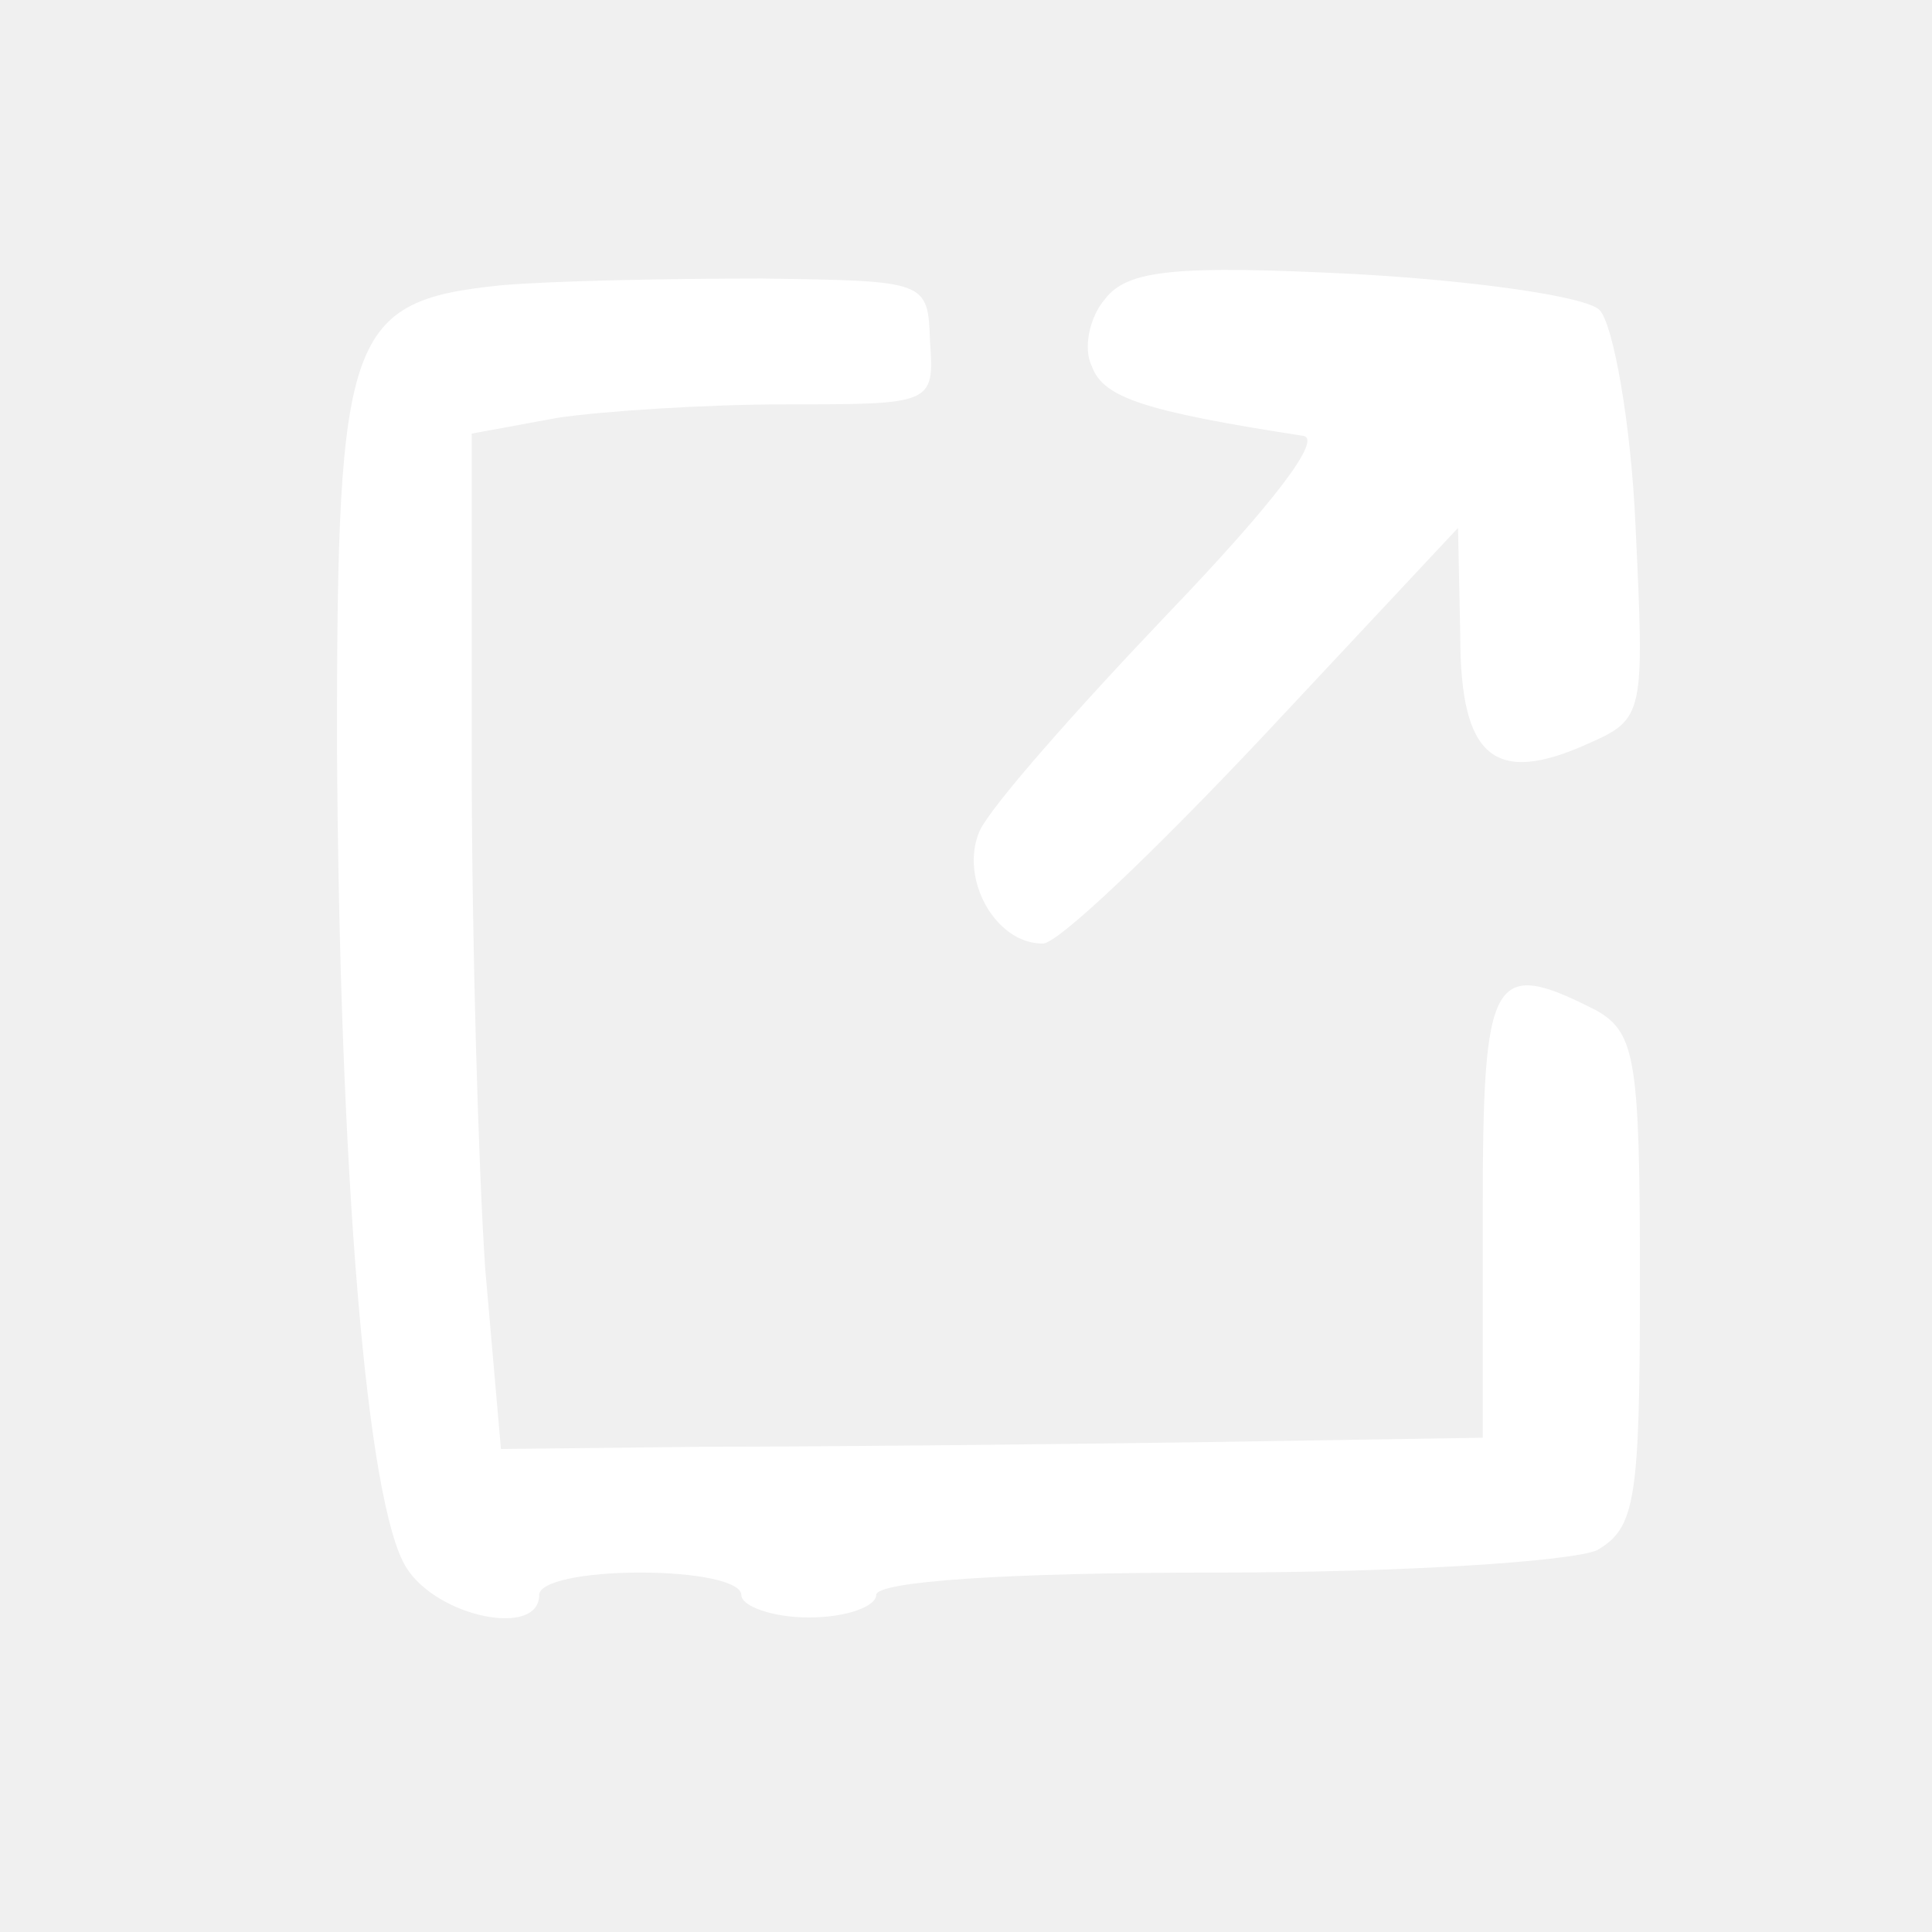
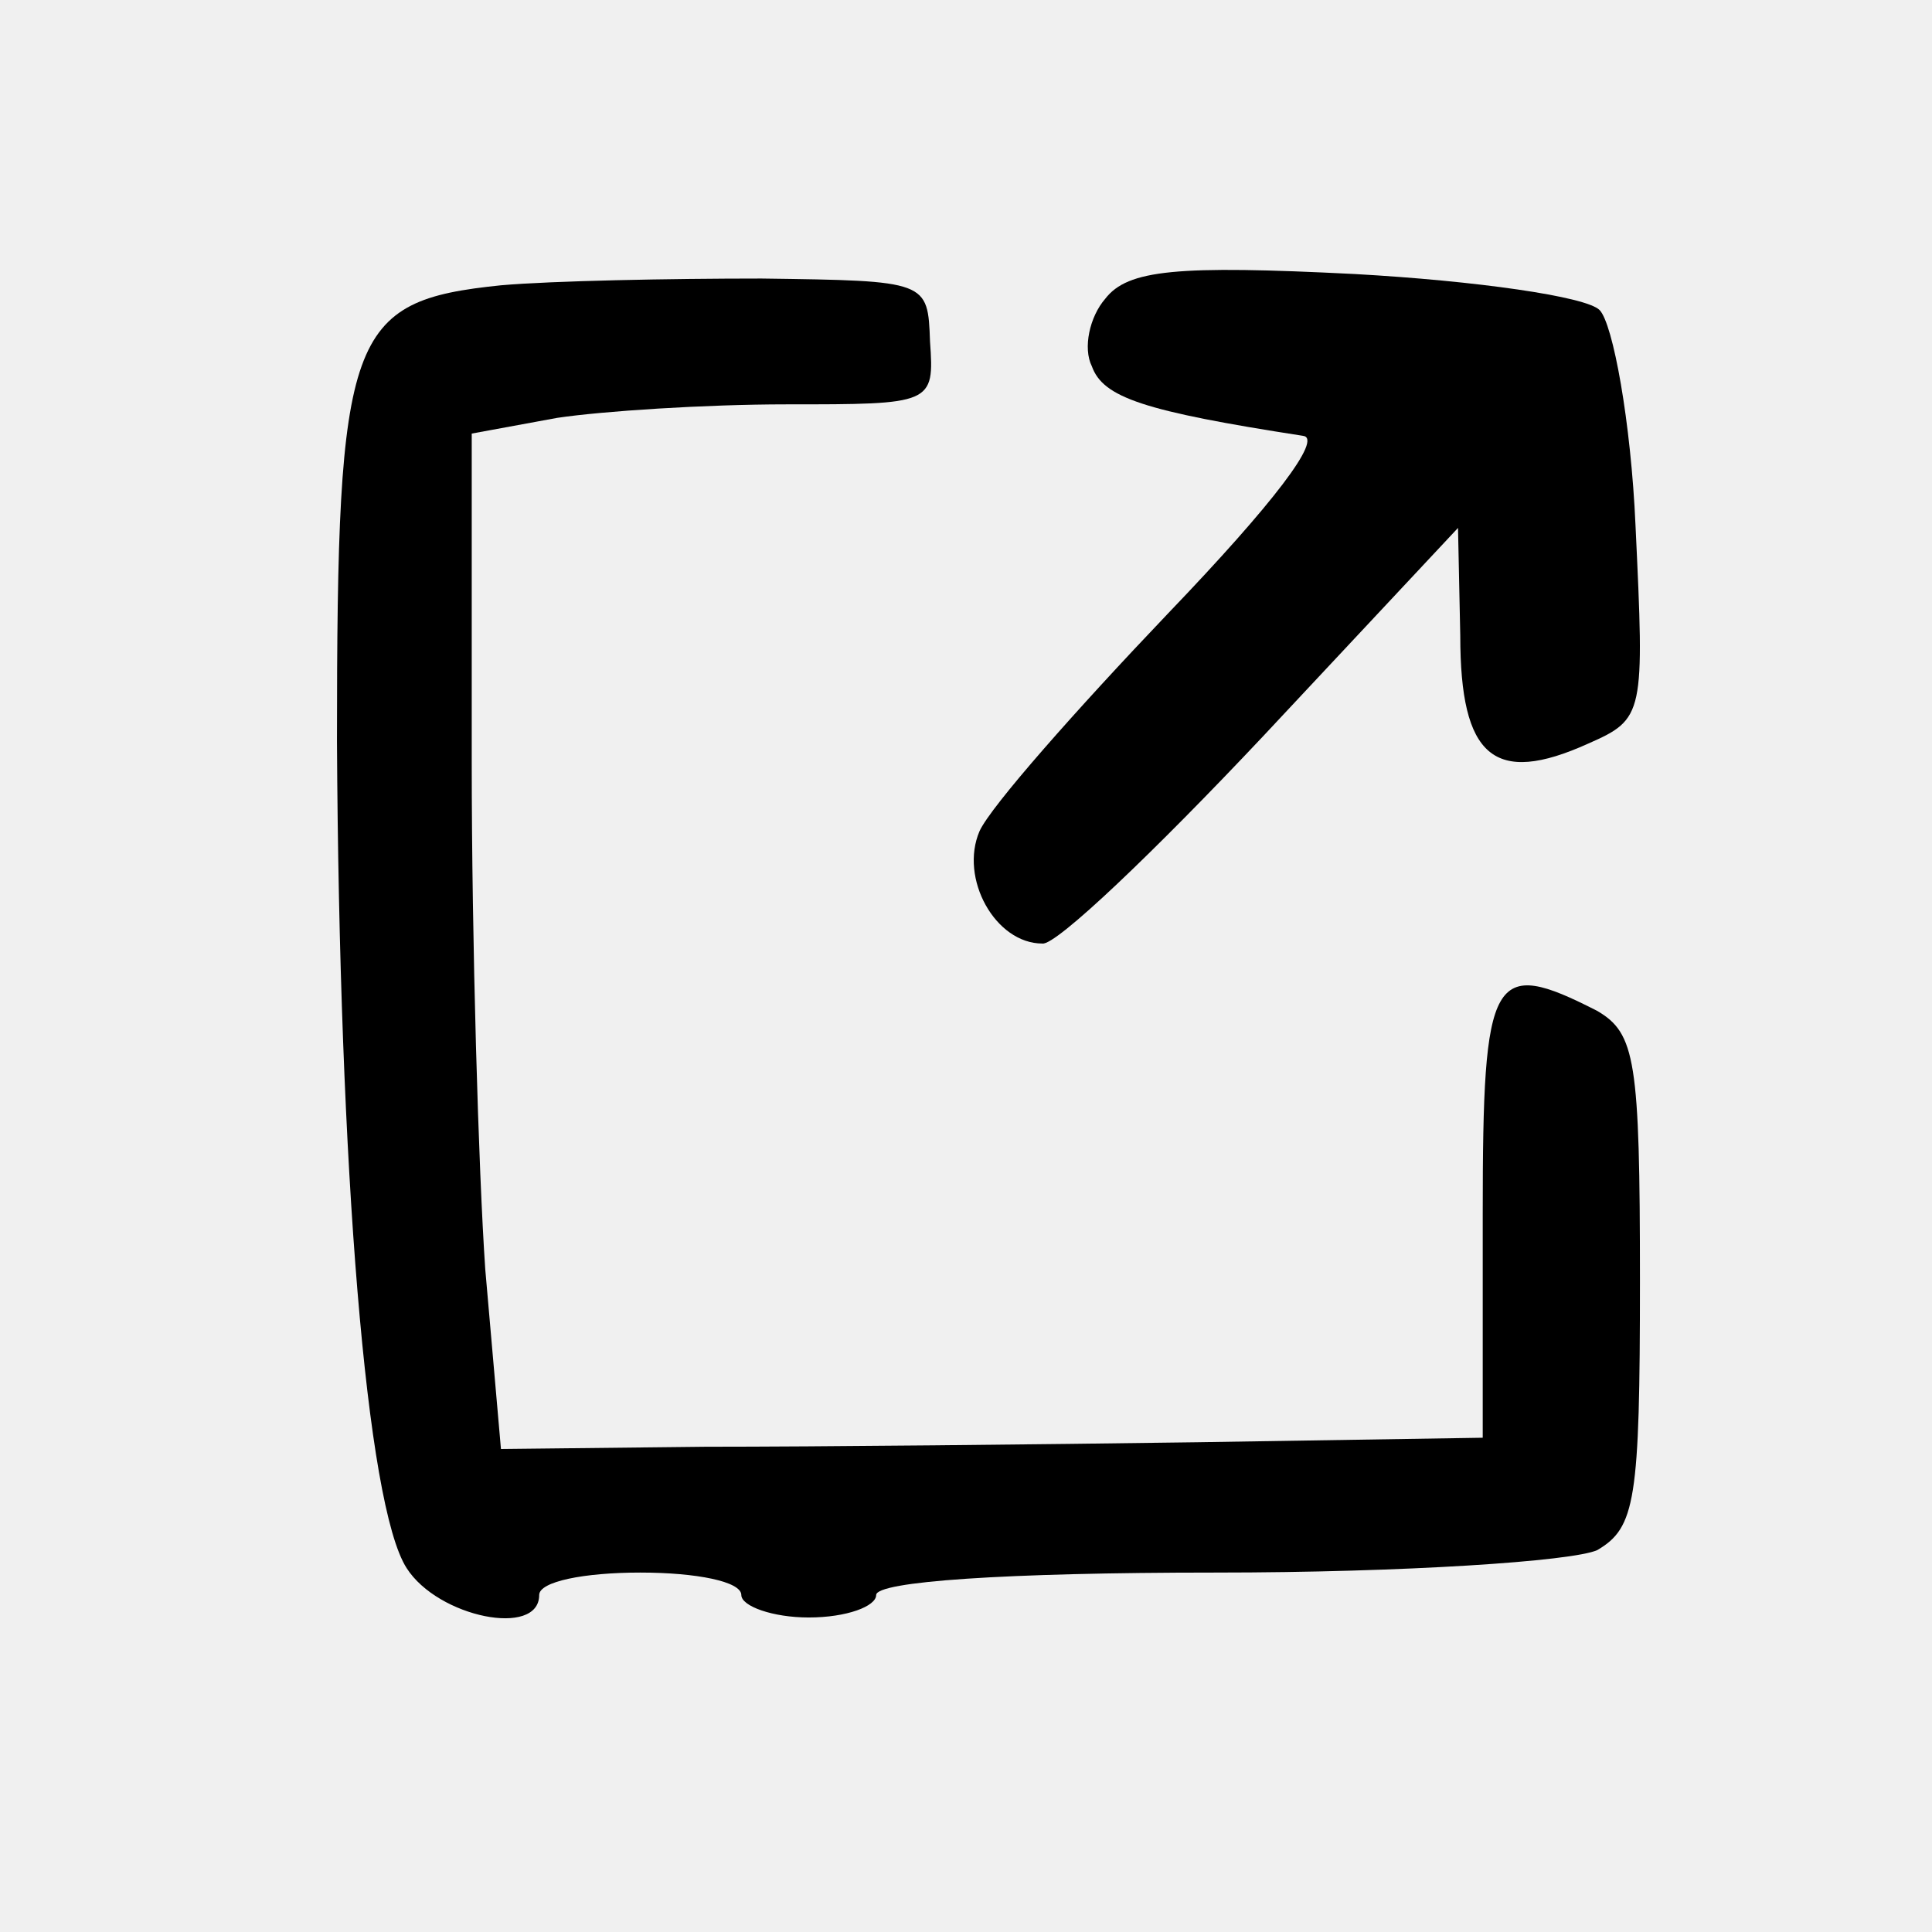
<svg xmlns="http://www.w3.org/2000/svg" width="24" height="24" viewBox="0 0 24 24" fill="none">
-   <path d="M6.223 3.544C4.326 3.739 4.186 4.13 4.186 9.209C4.214 14.511 4.549 18.698 5.051 19.479C5.442 20.093 6.698 20.344 6.698 19.814C6.698 19.646 7.256 19.535 7.953 19.535C8.651 19.535 9.209 19.646 9.209 19.814C9.209 19.953 9.6 20.093 10.046 20.093C10.521 20.093 10.884 19.953 10.884 19.814C10.884 19.646 12.474 19.535 15.098 19.535C17.442 19.535 19.535 19.395 19.842 19.256C20.316 18.977 20.372 18.642 20.372 15.907C20.372 13.172 20.316 12.837 19.842 12.558C18.53 11.888 18.419 12.084 18.419 15.07V17.86L14.874 17.916C12.893 17.944 10.158 17.972 8.763 17.972L6.223 18L6.028 15.767C5.944 14.539 5.86 11.693 5.86 9.46V5.386L6.921 5.191C7.479 5.107 8.763 5.023 9.767 5.023C11.581 5.023 11.609 5.023 11.553 4.242C11.526 3.488 11.526 3.488 9.46 3.46C8.316 3.46 6.865 3.488 6.223 3.544Z" fill="white" />
-   <path d="M13.73 3.711C13.535 3.935 13.451 4.325 13.563 4.549C13.703 4.939 14.205 5.107 16.186 5.414C16.437 5.442 15.823 6.251 14.512 7.618C13.368 8.818 12.307 10.018 12.168 10.325C11.916 10.911 12.363 11.721 12.949 11.721C13.117 11.749 14.344 10.576 15.684 9.153L18.112 6.558L18.14 7.897C18.14 9.404 18.558 9.767 19.73 9.237C20.428 8.93 20.428 8.874 20.317 6.53C20.261 5.246 20.037 4.018 19.87 3.851C19.703 3.683 18.335 3.488 16.828 3.404C14.623 3.293 14.009 3.349 13.73 3.711Z" fill="white" />
+   <path d="M6.223 3.544C4.326 3.739 4.186 4.13 4.186 9.209C4.214 14.511 4.549 18.698 5.051 19.479C5.442 20.093 6.698 20.344 6.698 19.814C6.698 19.646 7.256 19.535 7.953 19.535C8.651 19.535 9.209 19.646 9.209 19.814C9.209 19.953 9.6 20.093 10.046 20.093C10.521 20.093 10.884 19.953 10.884 19.814C10.884 19.646 12.474 19.535 15.098 19.535C17.442 19.535 19.535 19.395 19.842 19.256C20.316 18.977 20.372 18.642 20.372 15.907C20.372 13.172 20.316 12.837 19.842 12.558C18.53 11.888 18.419 12.084 18.419 15.07V17.86L14.874 17.916C12.893 17.944 10.158 17.972 8.763 17.972L6.223 18L6.028 15.767C5.944 14.539 5.86 11.693 5.86 9.46V5.386L6.921 5.191C7.479 5.107 8.763 5.023 9.767 5.023C11.581 5.023 11.609 5.023 11.553 4.242C11.526 3.488 11.526 3.488 9.46 3.46C8.316 3.46 6.865 3.488 6.223 3.544Z" fill="currentColor" />
+   <path d="M13.73 3.711C13.535 3.935 13.451 4.325 13.563 4.549C13.703 4.939 14.205 5.107 16.186 5.414C16.437 5.442 15.823 6.251 14.512 7.618C13.368 8.818 12.307 10.018 12.168 10.325C11.916 10.911 12.363 11.721 12.949 11.721C13.117 11.749 14.344 10.576 15.684 9.153L18.112 6.558L18.14 7.897C18.14 9.404 18.558 9.767 19.73 9.237C20.428 8.93 20.428 8.874 20.317 6.53C20.261 5.246 20.037 4.018 19.87 3.851C19.703 3.683 18.335 3.488 16.828 3.404C14.623 3.293 14.009 3.349 13.73 3.711Z" fill="currentColor" />
</svg>
